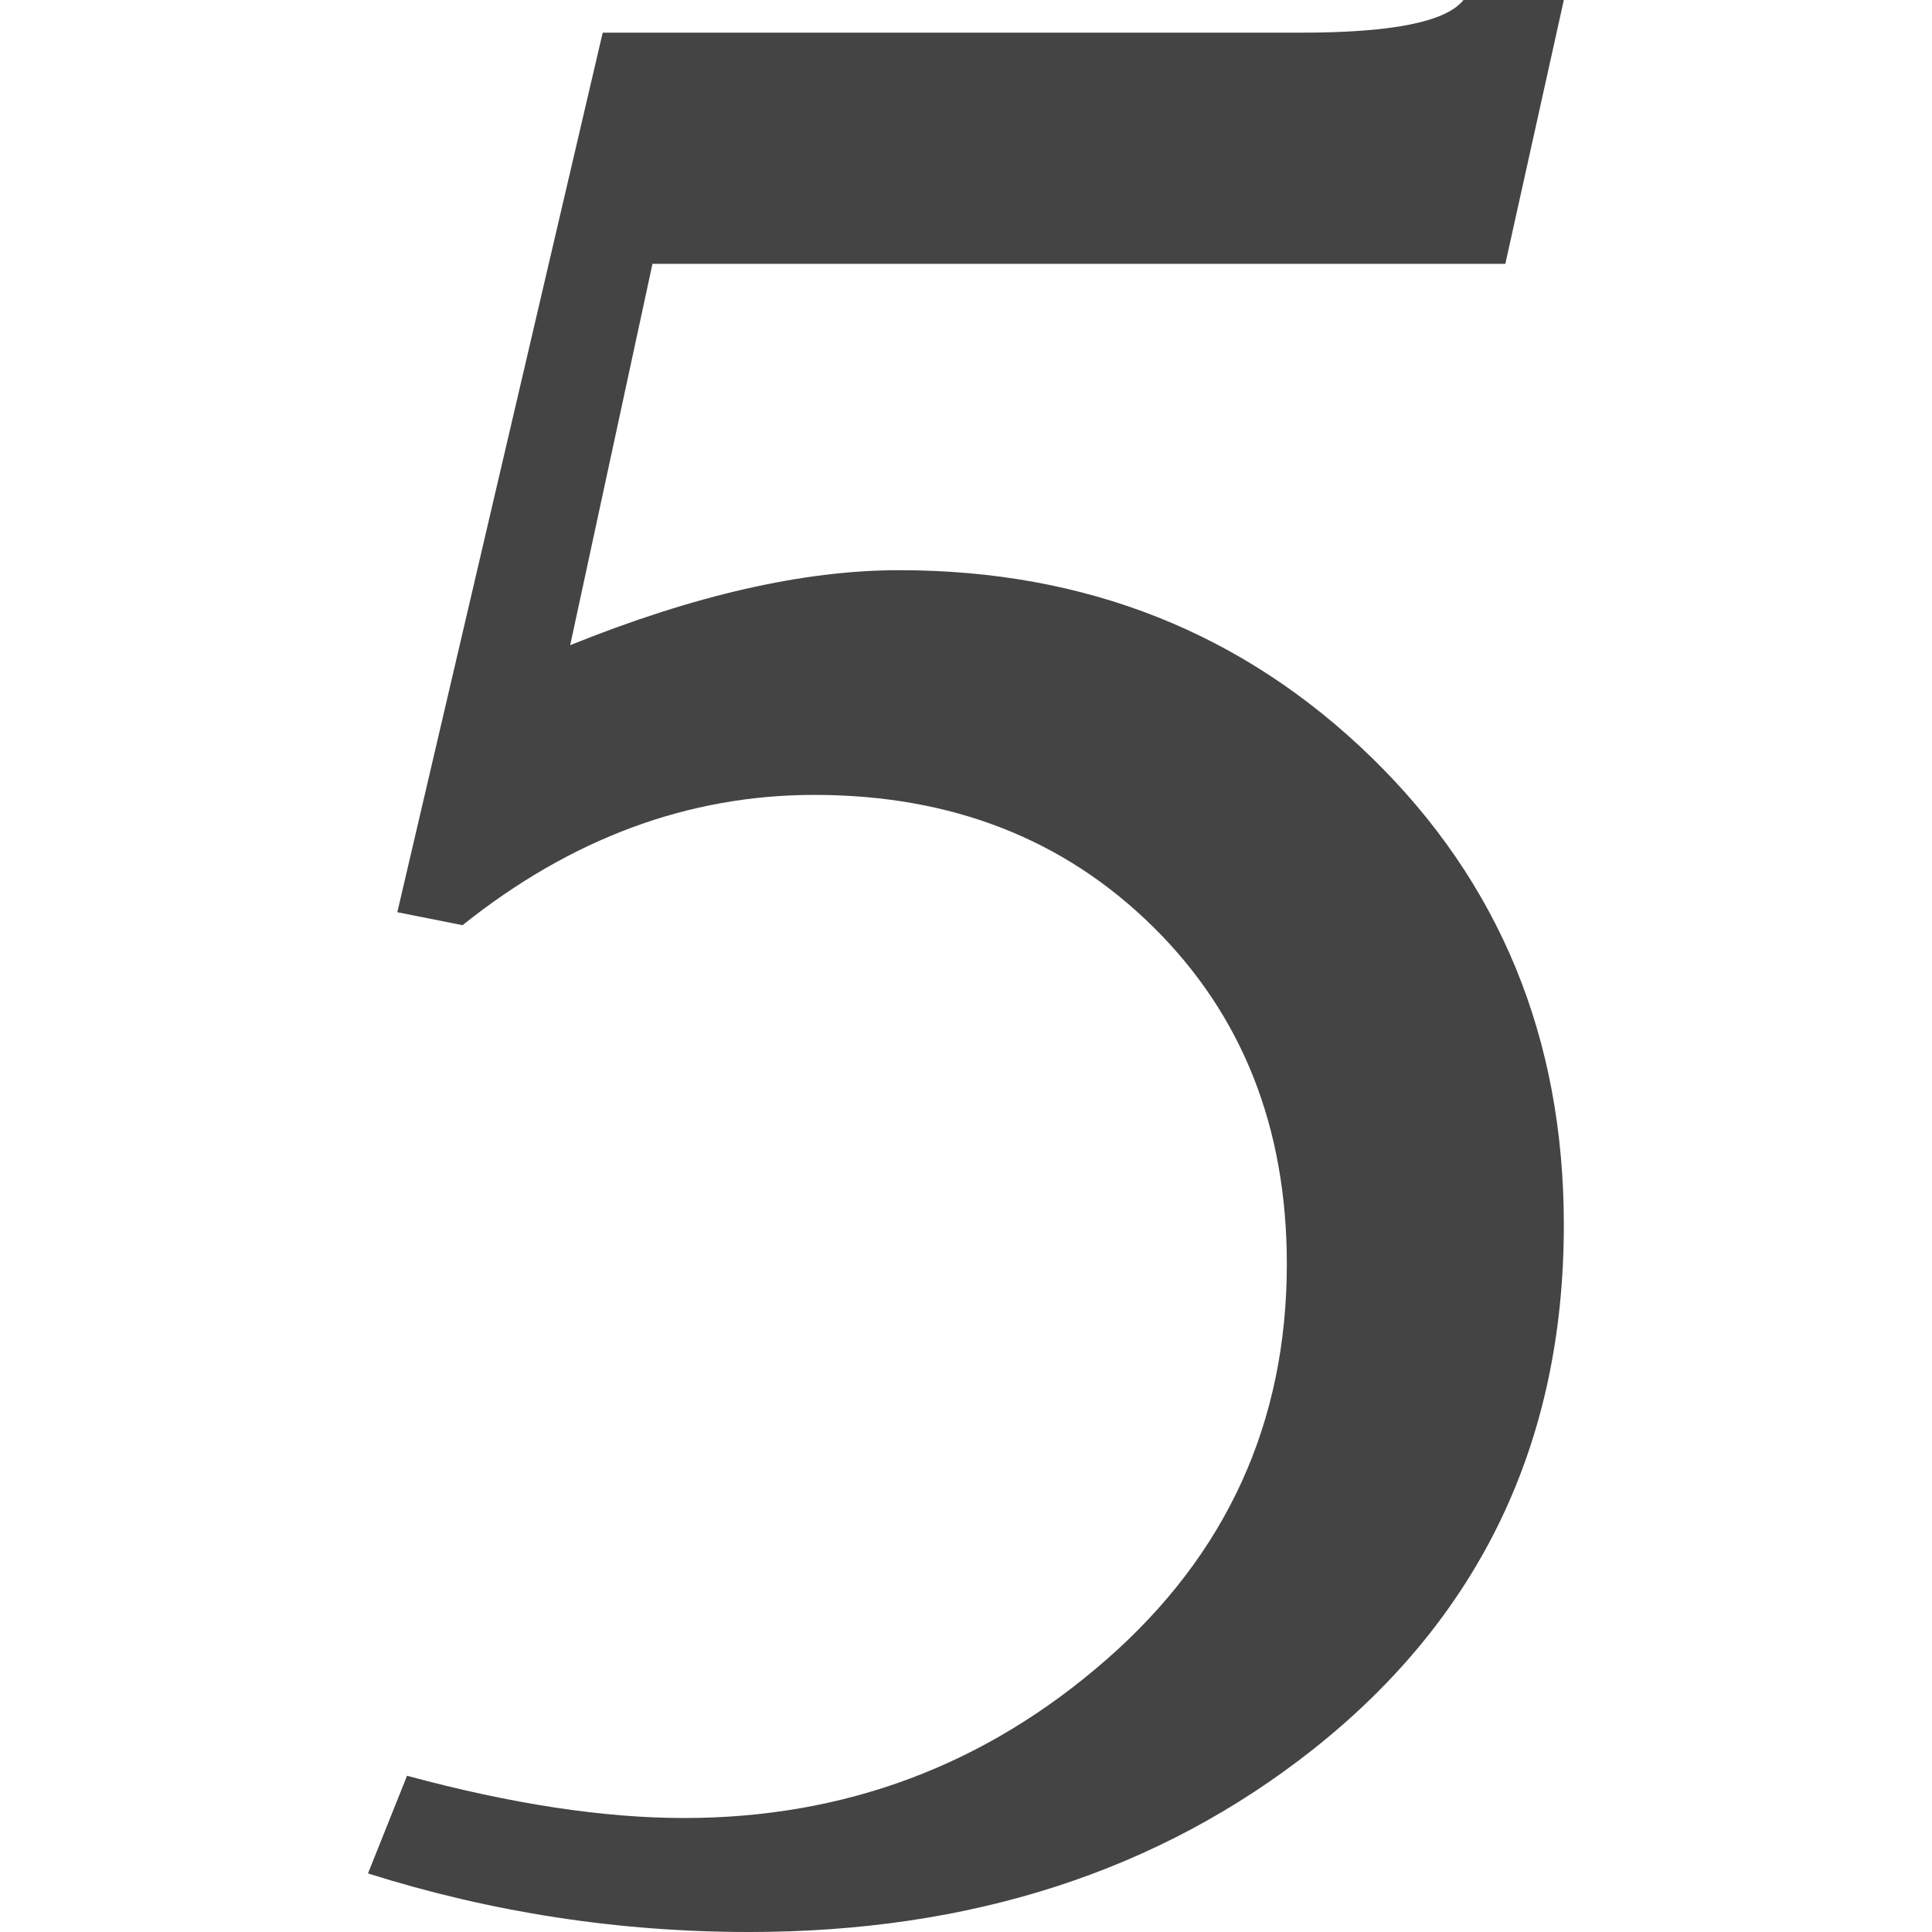
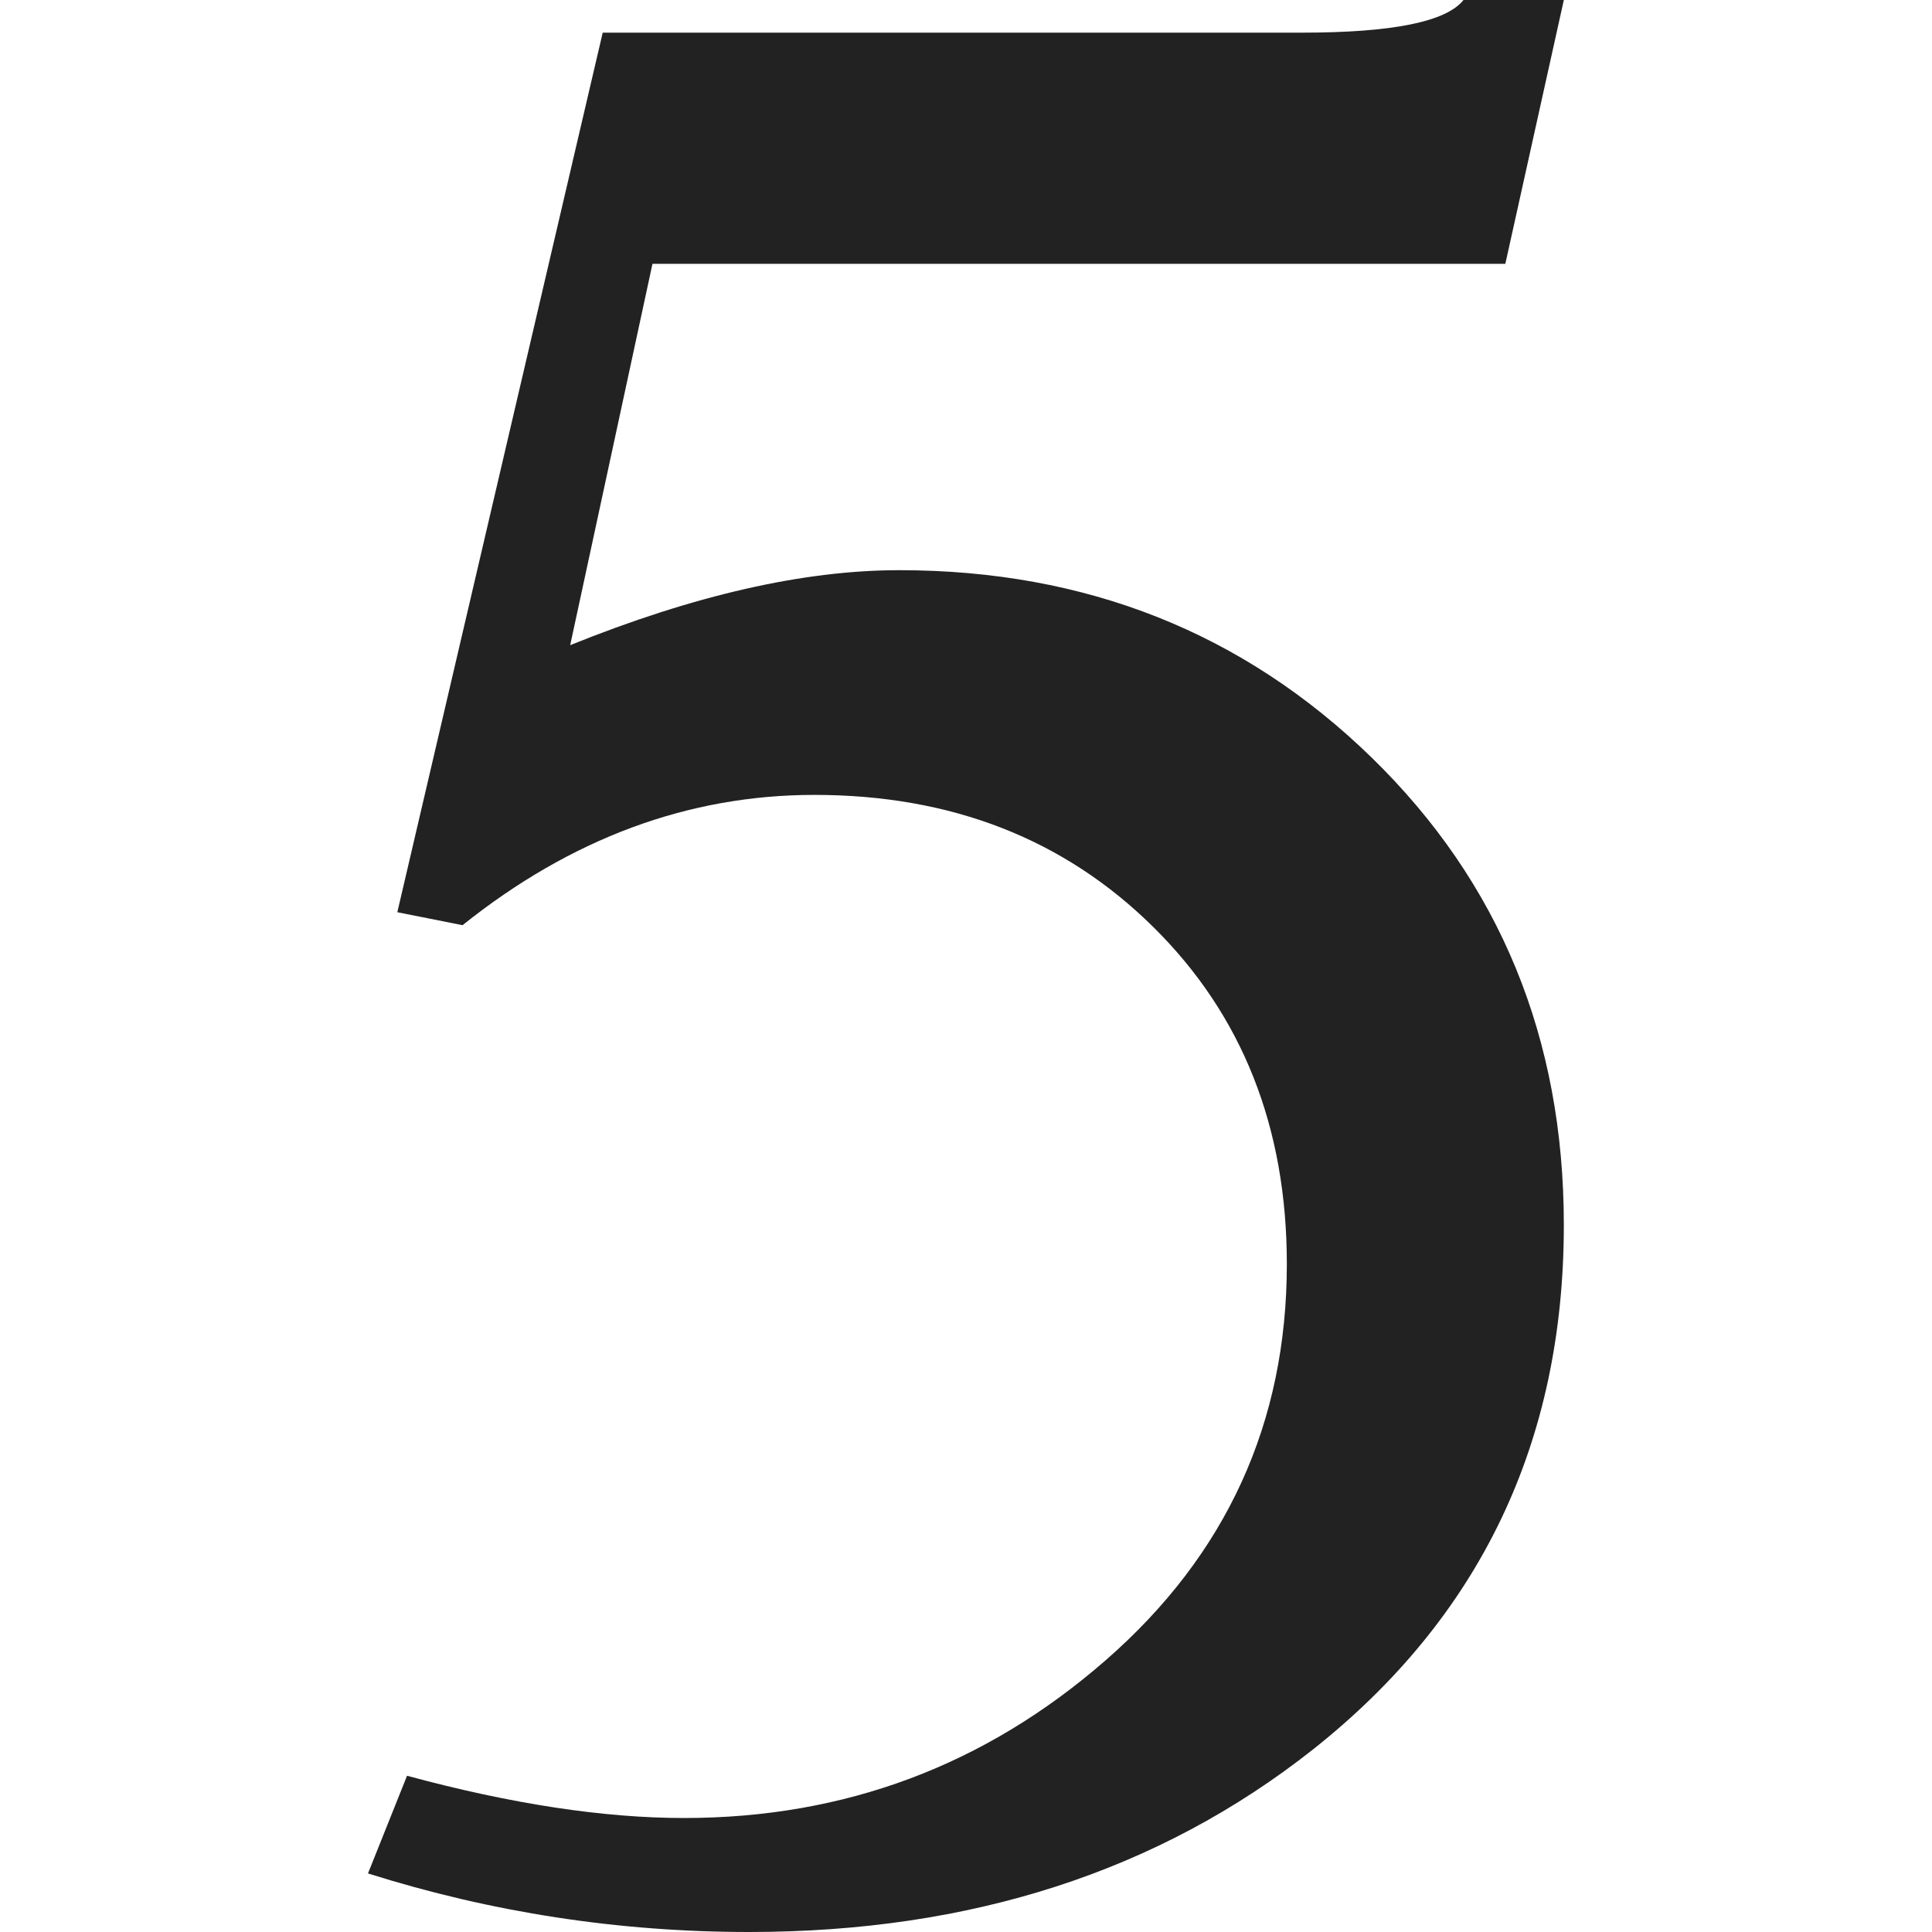
<svg xmlns="http://www.w3.org/2000/svg" version="1.1" width="32" height="32" viewBox="0 0 32 32">
-   <path fill="#444" d="M9.983 0.541h11.576c1.502 0 2.395-0.18 2.681-0.541h1.662l-0.969 4.37h-14.126l-1.363 6.316c2.051-0.828 3.867-1.242 5.45-1.242 3.092 0 5.7 1.035 7.824 3.103 2.122 2.068 3.184 4.649 3.184 7.743 0 3.598-1.386 6.495-4.158 8.689-2.554 2.016-5.665 3.021-9.335 3.021-2.158 0-4.264-0.323-6.314-0.97l0.647-1.618c1.728 0.468 3.256 0.7 4.588 0.7 2.662 0 4.991-0.872 6.989-2.618 1.996-1.743 2.995-3.93 2.995-6.557 0-2.266-0.738-4.128-2.213-5.584-1.476-1.458-3.346-2.187-5.613-2.187-2.085 0-4.028 0.72-5.827 2.158l-1.080-0.215 3.402-14.569z" />
+   <path fill="#222" d="M9.983 0.541h11.576c1.502 0 2.395-0.18 2.681-0.541h1.662l-0.969 4.37h-14.126l-1.363 6.316c2.051-0.828 3.867-1.242 5.45-1.242 3.092 0 5.7 1.035 7.824 3.103 2.122 2.068 3.184 4.649 3.184 7.743 0 3.598-1.386 6.495-4.158 8.689-2.554 2.016-5.665 3.021-9.335 3.021-2.158 0-4.264-0.323-6.314-0.97l0.647-1.618c1.728 0.468 3.256 0.7 4.588 0.7 2.662 0 4.991-0.872 6.989-2.618 1.996-1.743 2.995-3.93 2.995-6.557 0-2.266-0.738-4.128-2.213-5.584-1.476-1.458-3.346-2.187-5.613-2.187-2.085 0-4.028 0.72-5.827 2.158l-1.080-0.215 3.402-14.569z" />
</svg>
